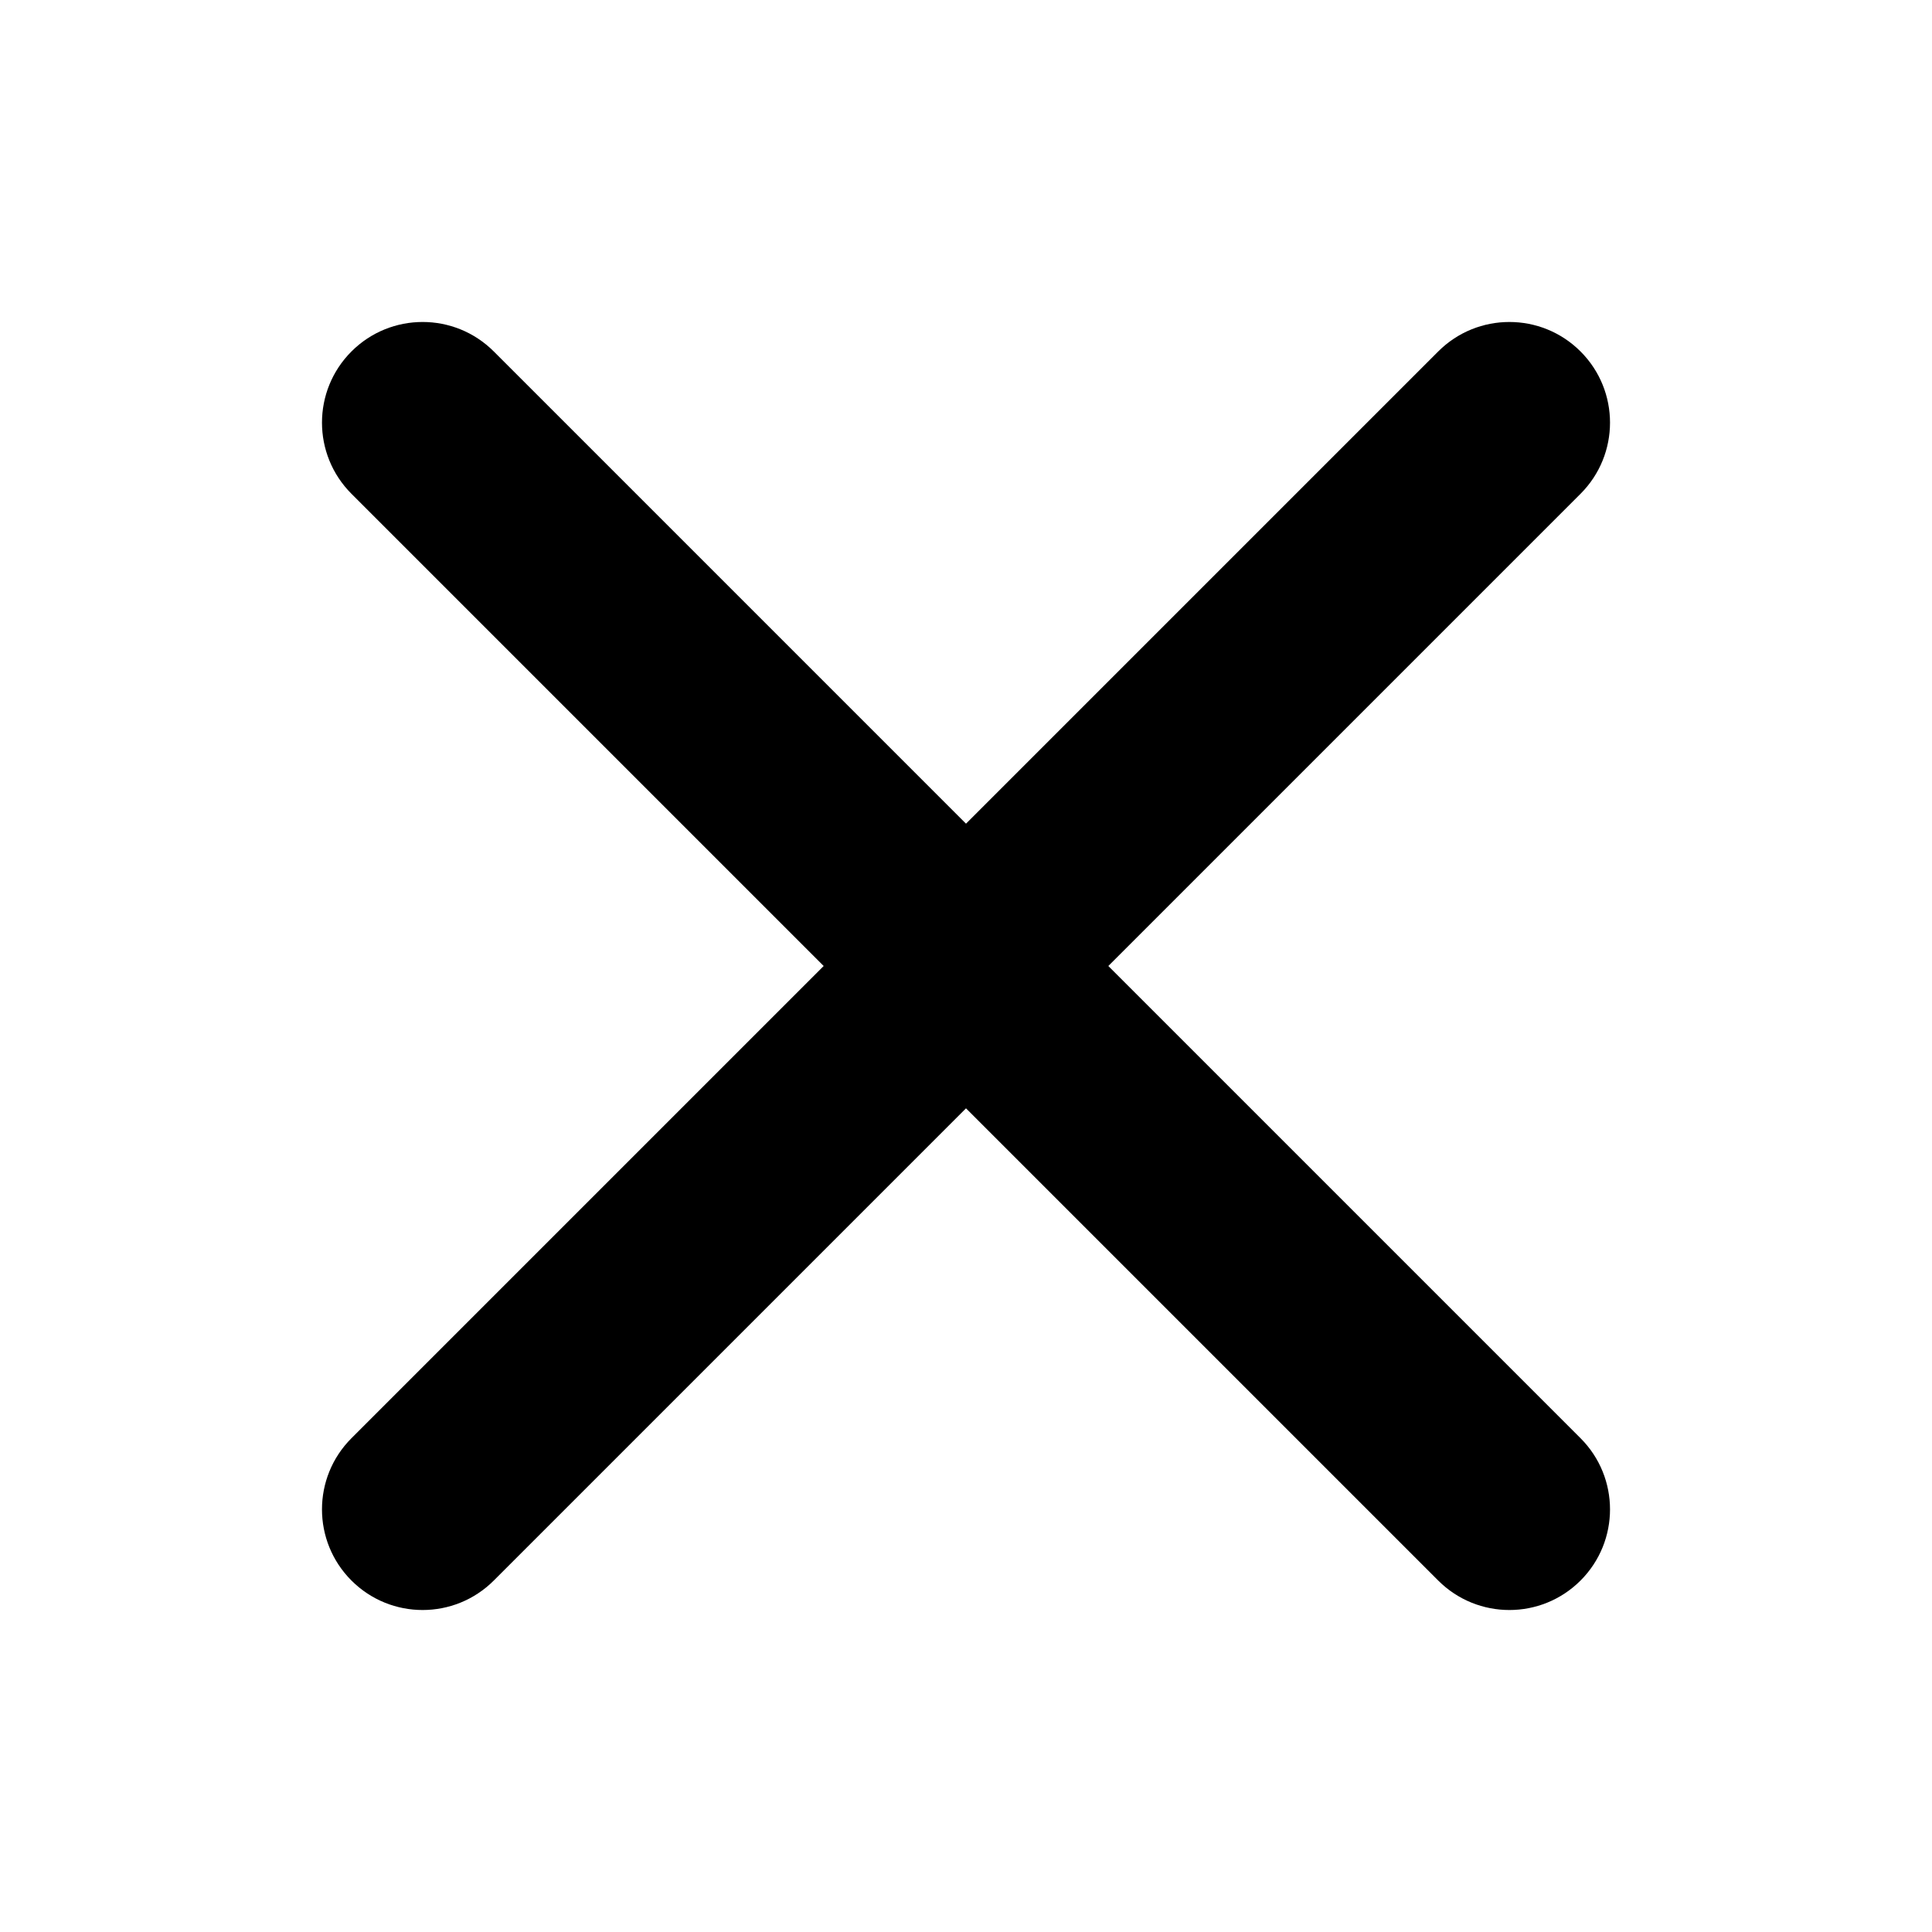
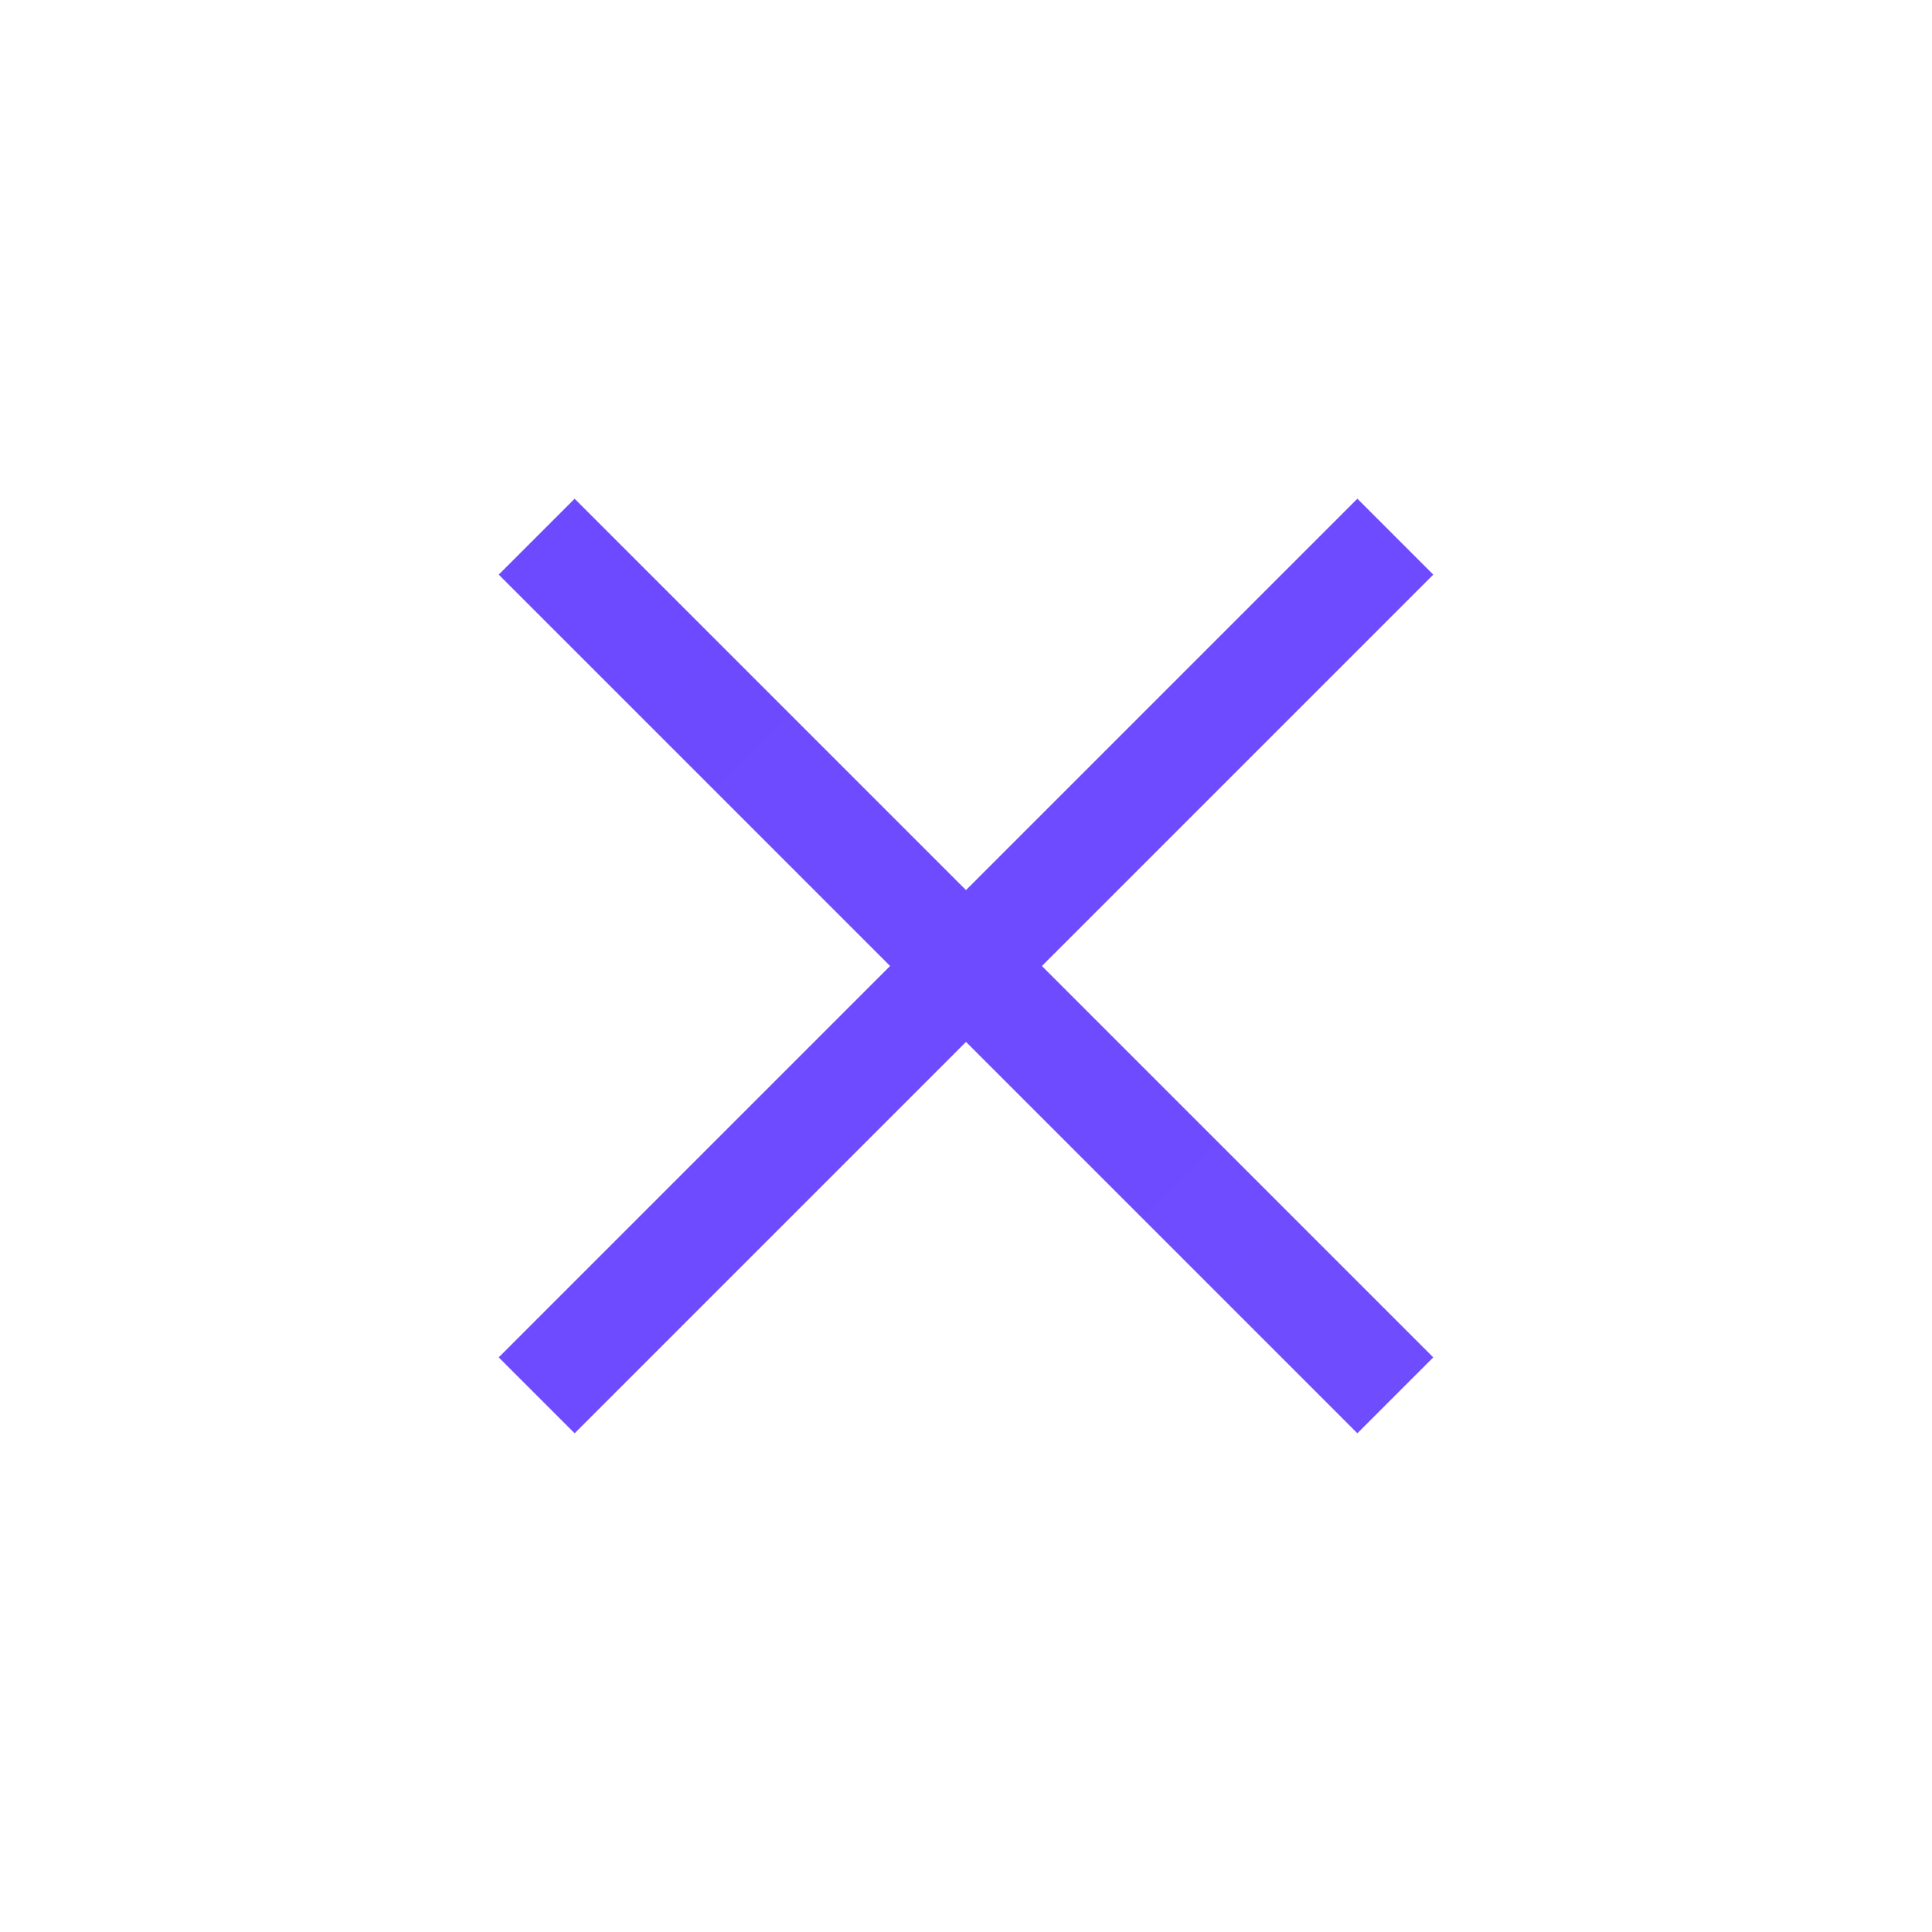
- <svg xmlns="http://www.w3.org/2000/svg" t="1719163613117" class="icon" viewBox="0 0 1024 1024" version="1.1" p-id="1277" width="200" height="200">
-   <path d="M512 436.565L762.283 186.283a53.333 53.333 0 0 1 75.435 75.435L587.435 512l250.283 250.283a53.333 53.333 0 0 1-75.435 75.435L512 587.435 261.717 837.717a53.333 53.333 0 0 1-75.435-75.435L436.565 512 186.283 261.717a53.333 53.333 0 0 1 75.435-75.435L512 436.565z" fill="#000000" p-id="1278" />
+ <svg xmlns="http://www.w3.org/2000/svg" width="36" height="36" viewBox="0 0 36 36" fill="none">
+   <line x1="10" y1="10" x2="26" y2="26" stroke="url(#paint4_linear)" stroke-width="2" />
+   <line x1="10" y1="26" x2="26" y2="10" stroke="url(#paint4_linear)" stroke-width="2" />
+   <defs>
+     <linearGradient id="paint4_linear" x1="10" y1="10" x2="26" y2="26" gradientUnits="userSpaceOnUse">
+       <stop stop-color="#6D4AFF" />
+       <stop offset="1" stop-color="#704CFF" />
+     </linearGradient>
+   </defs>
</svg>
